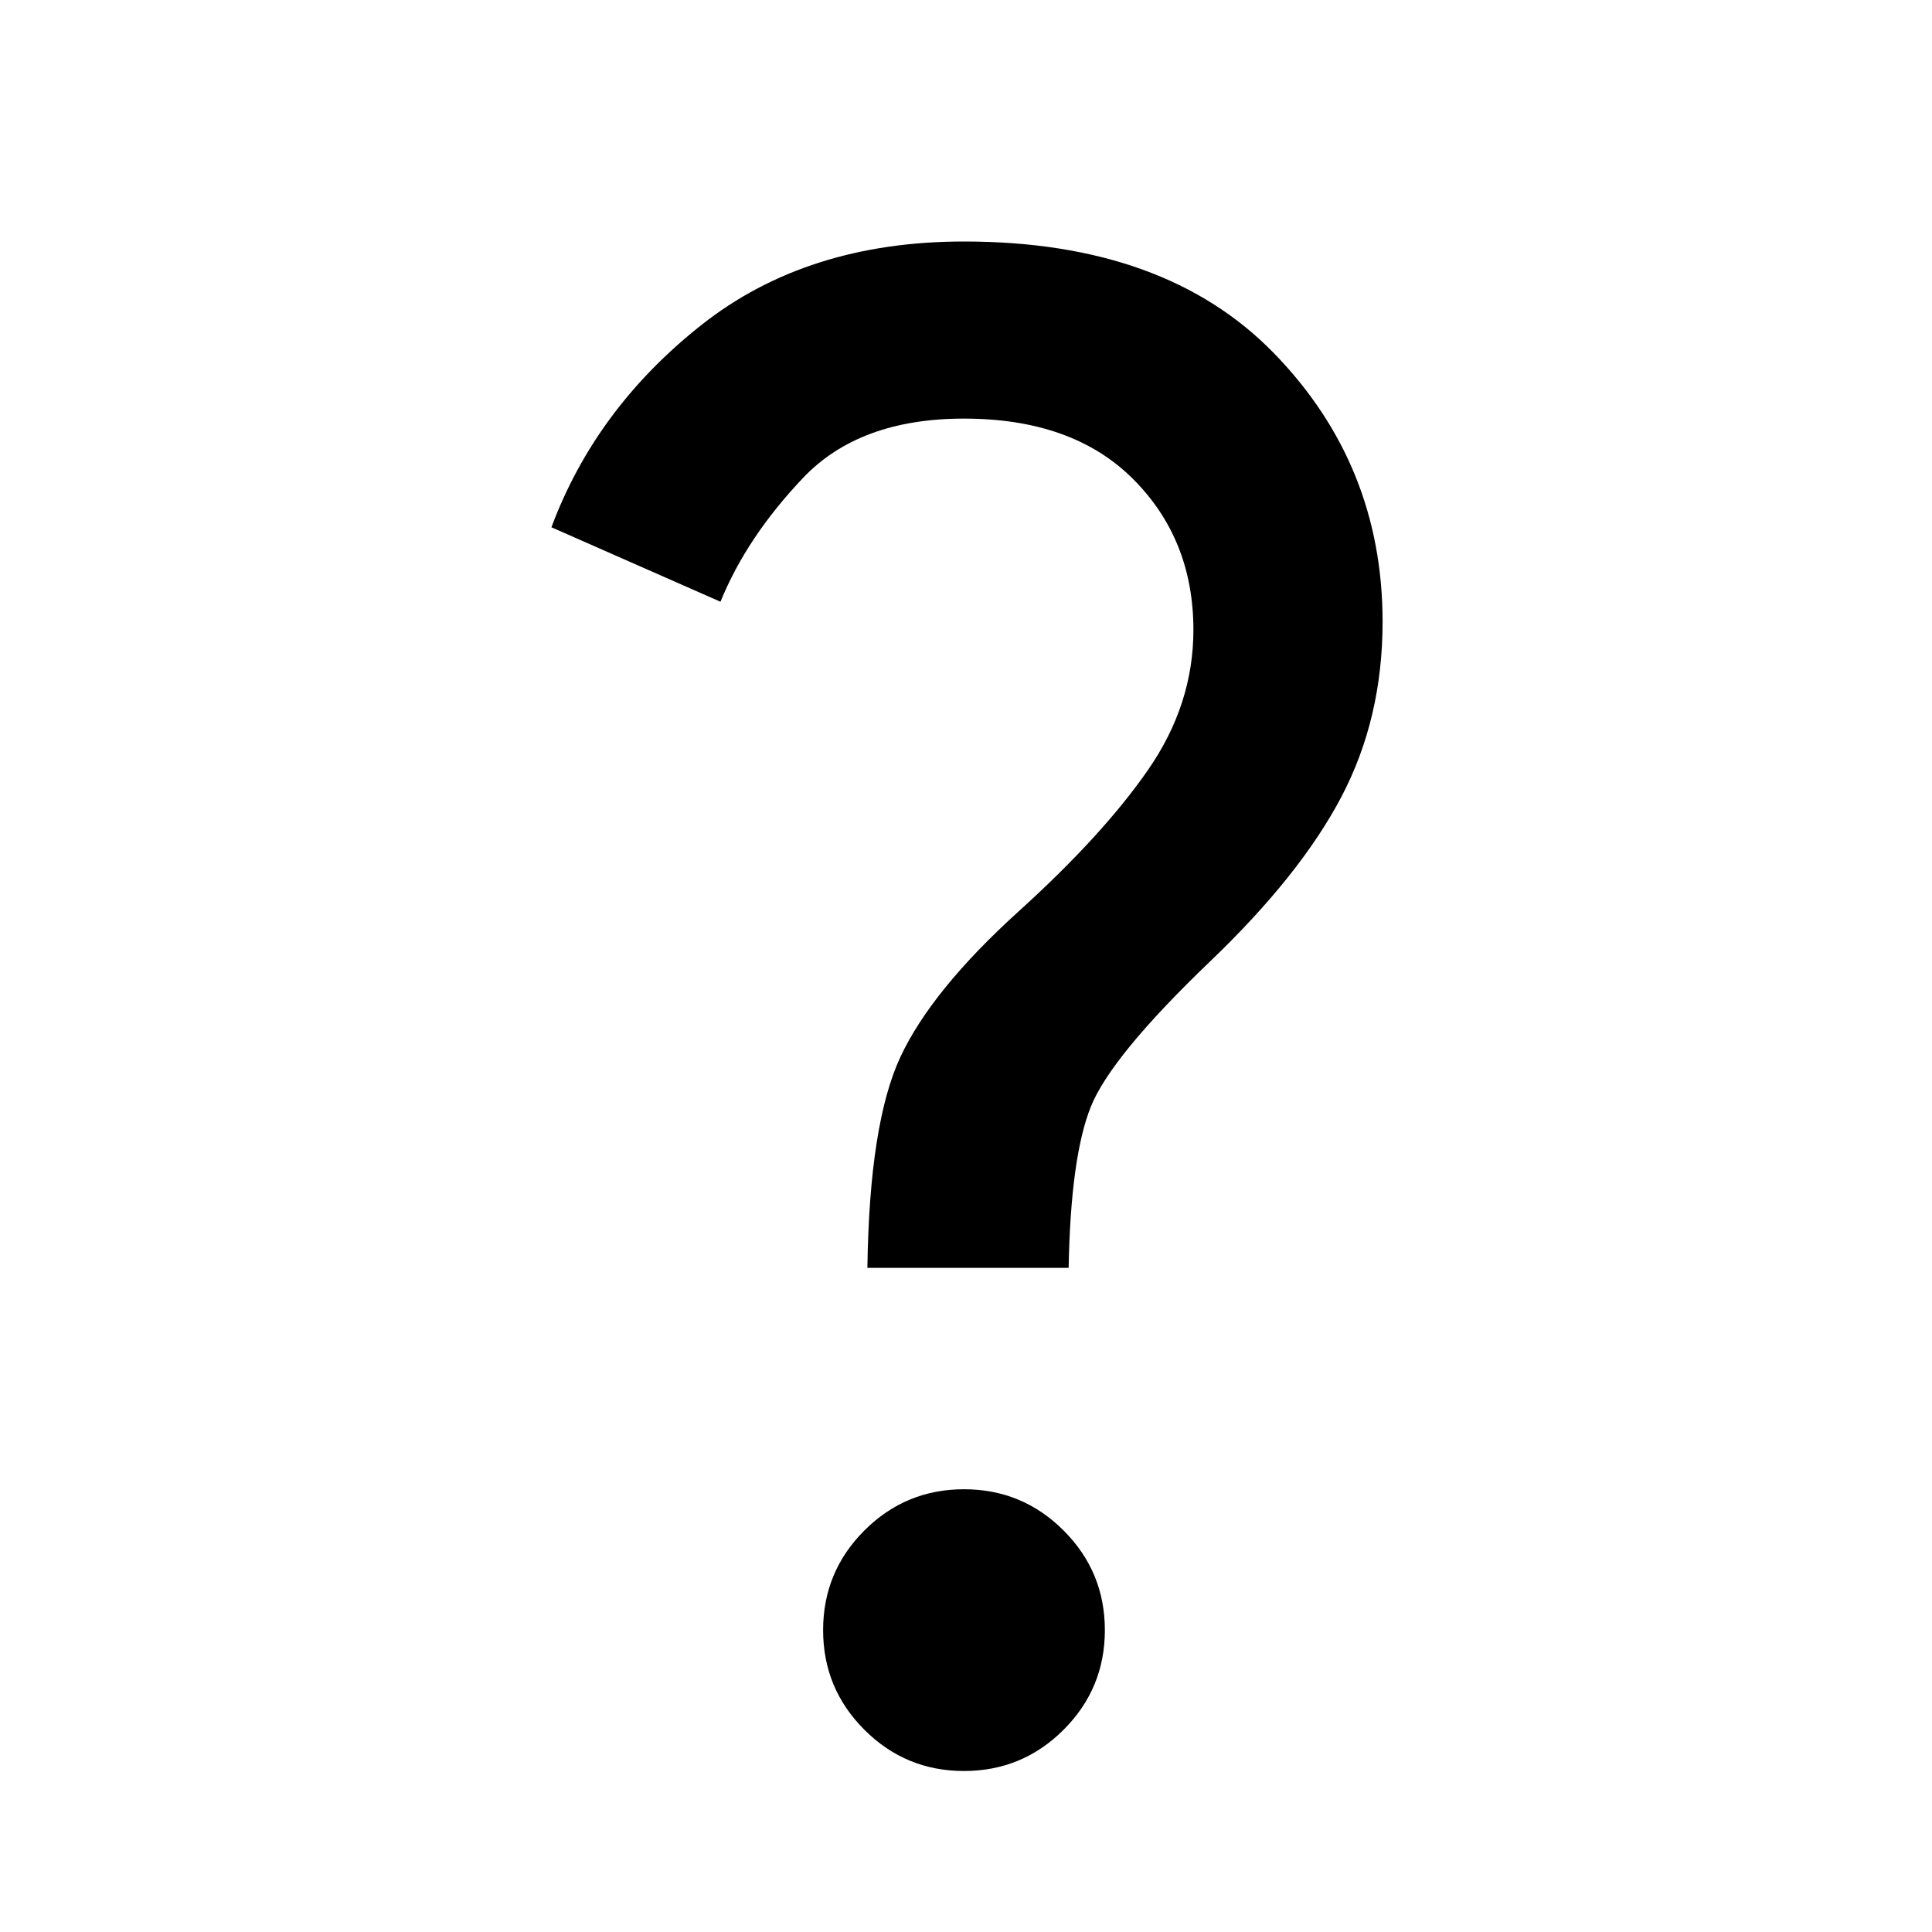
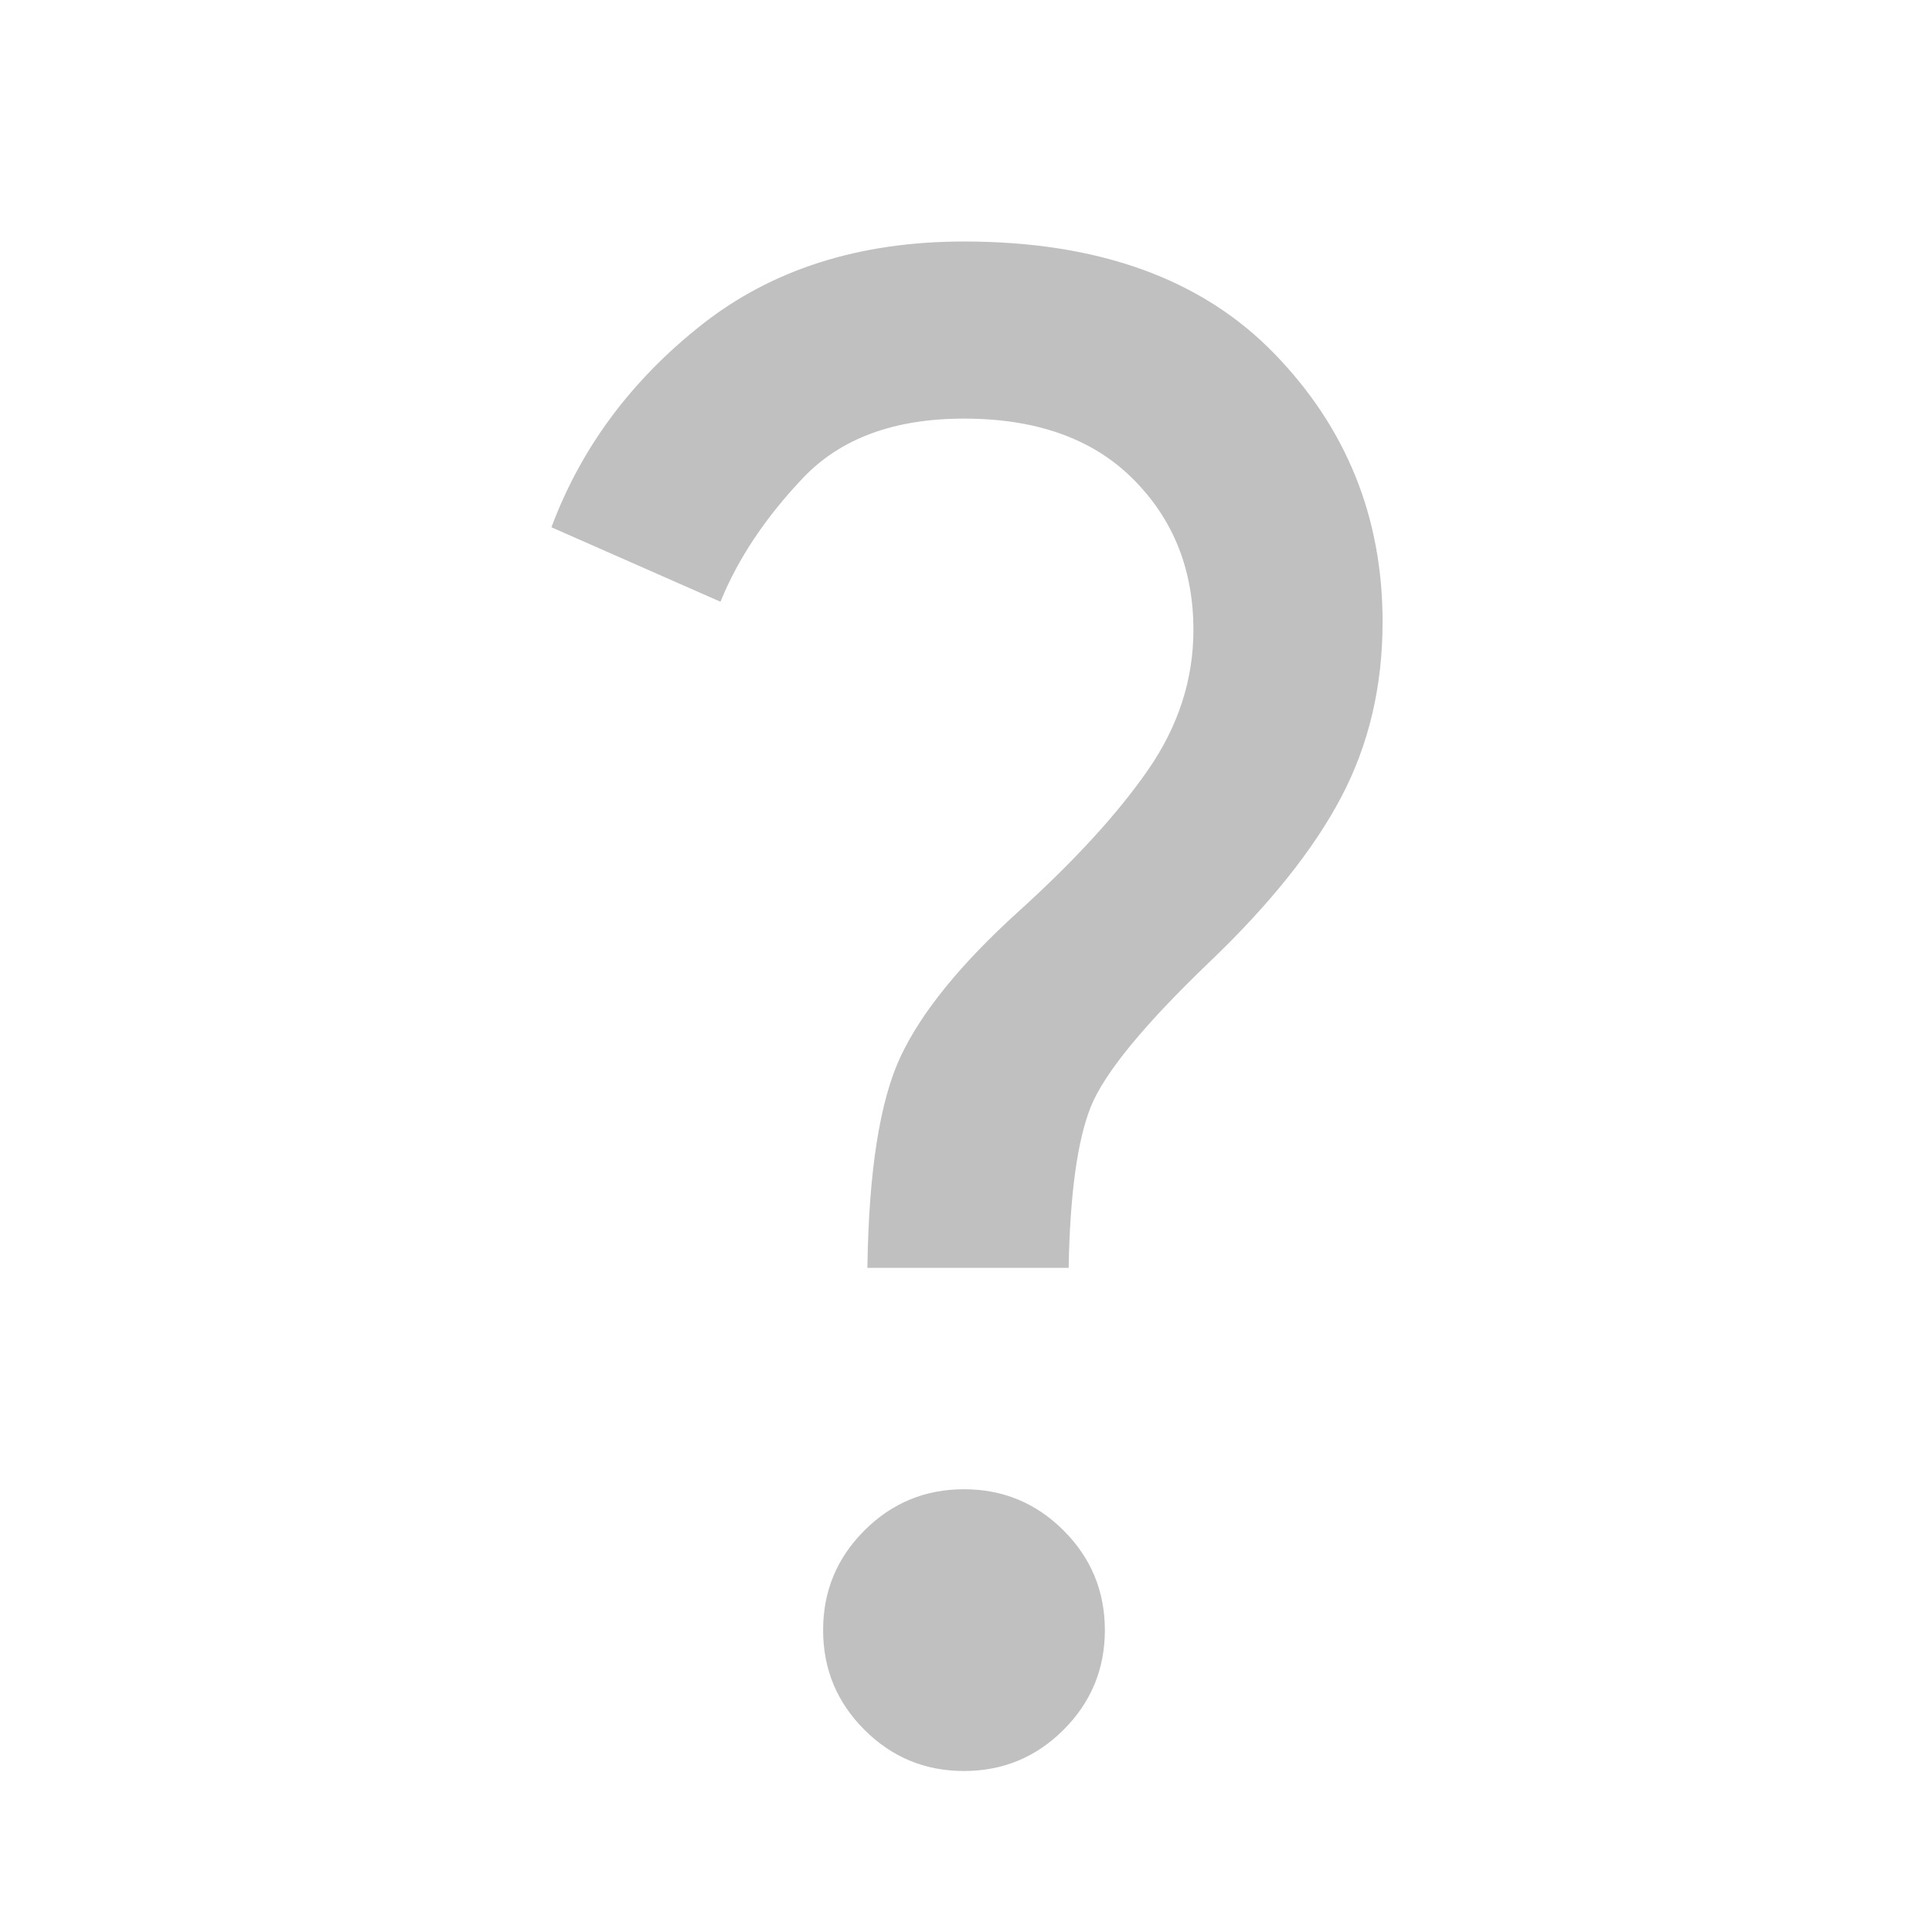
- <svg xmlns="http://www.w3.org/2000/svg" height="48" viewBox="0 -960 960 960" width="48">
+ <svg xmlns="http://www.w3.org/2000/svg" height="6vh" fill="#C0C0C0" viewBox="0 -960 960 960" width="6vh">
  <path d="M431-330q1-72 16.5-105t58.5-72q42-38 64.5-70.5T593-647q0-45-30-75t-84-30q-52 0-80 29.5T358-661l-84-37q22-59 74.5-100.5T479-840q100 0 154 55.5T687-651q0 48-20.5 87T601-482q-49 47-59 72t-11 80H431Zm48 250q-29 0-49.5-20.5T409-150q0-29 20.5-49.5T479-220q29 0 49.5 20.5T549-150q0 29-20.5 49.5T479-80Z" />
</svg>
